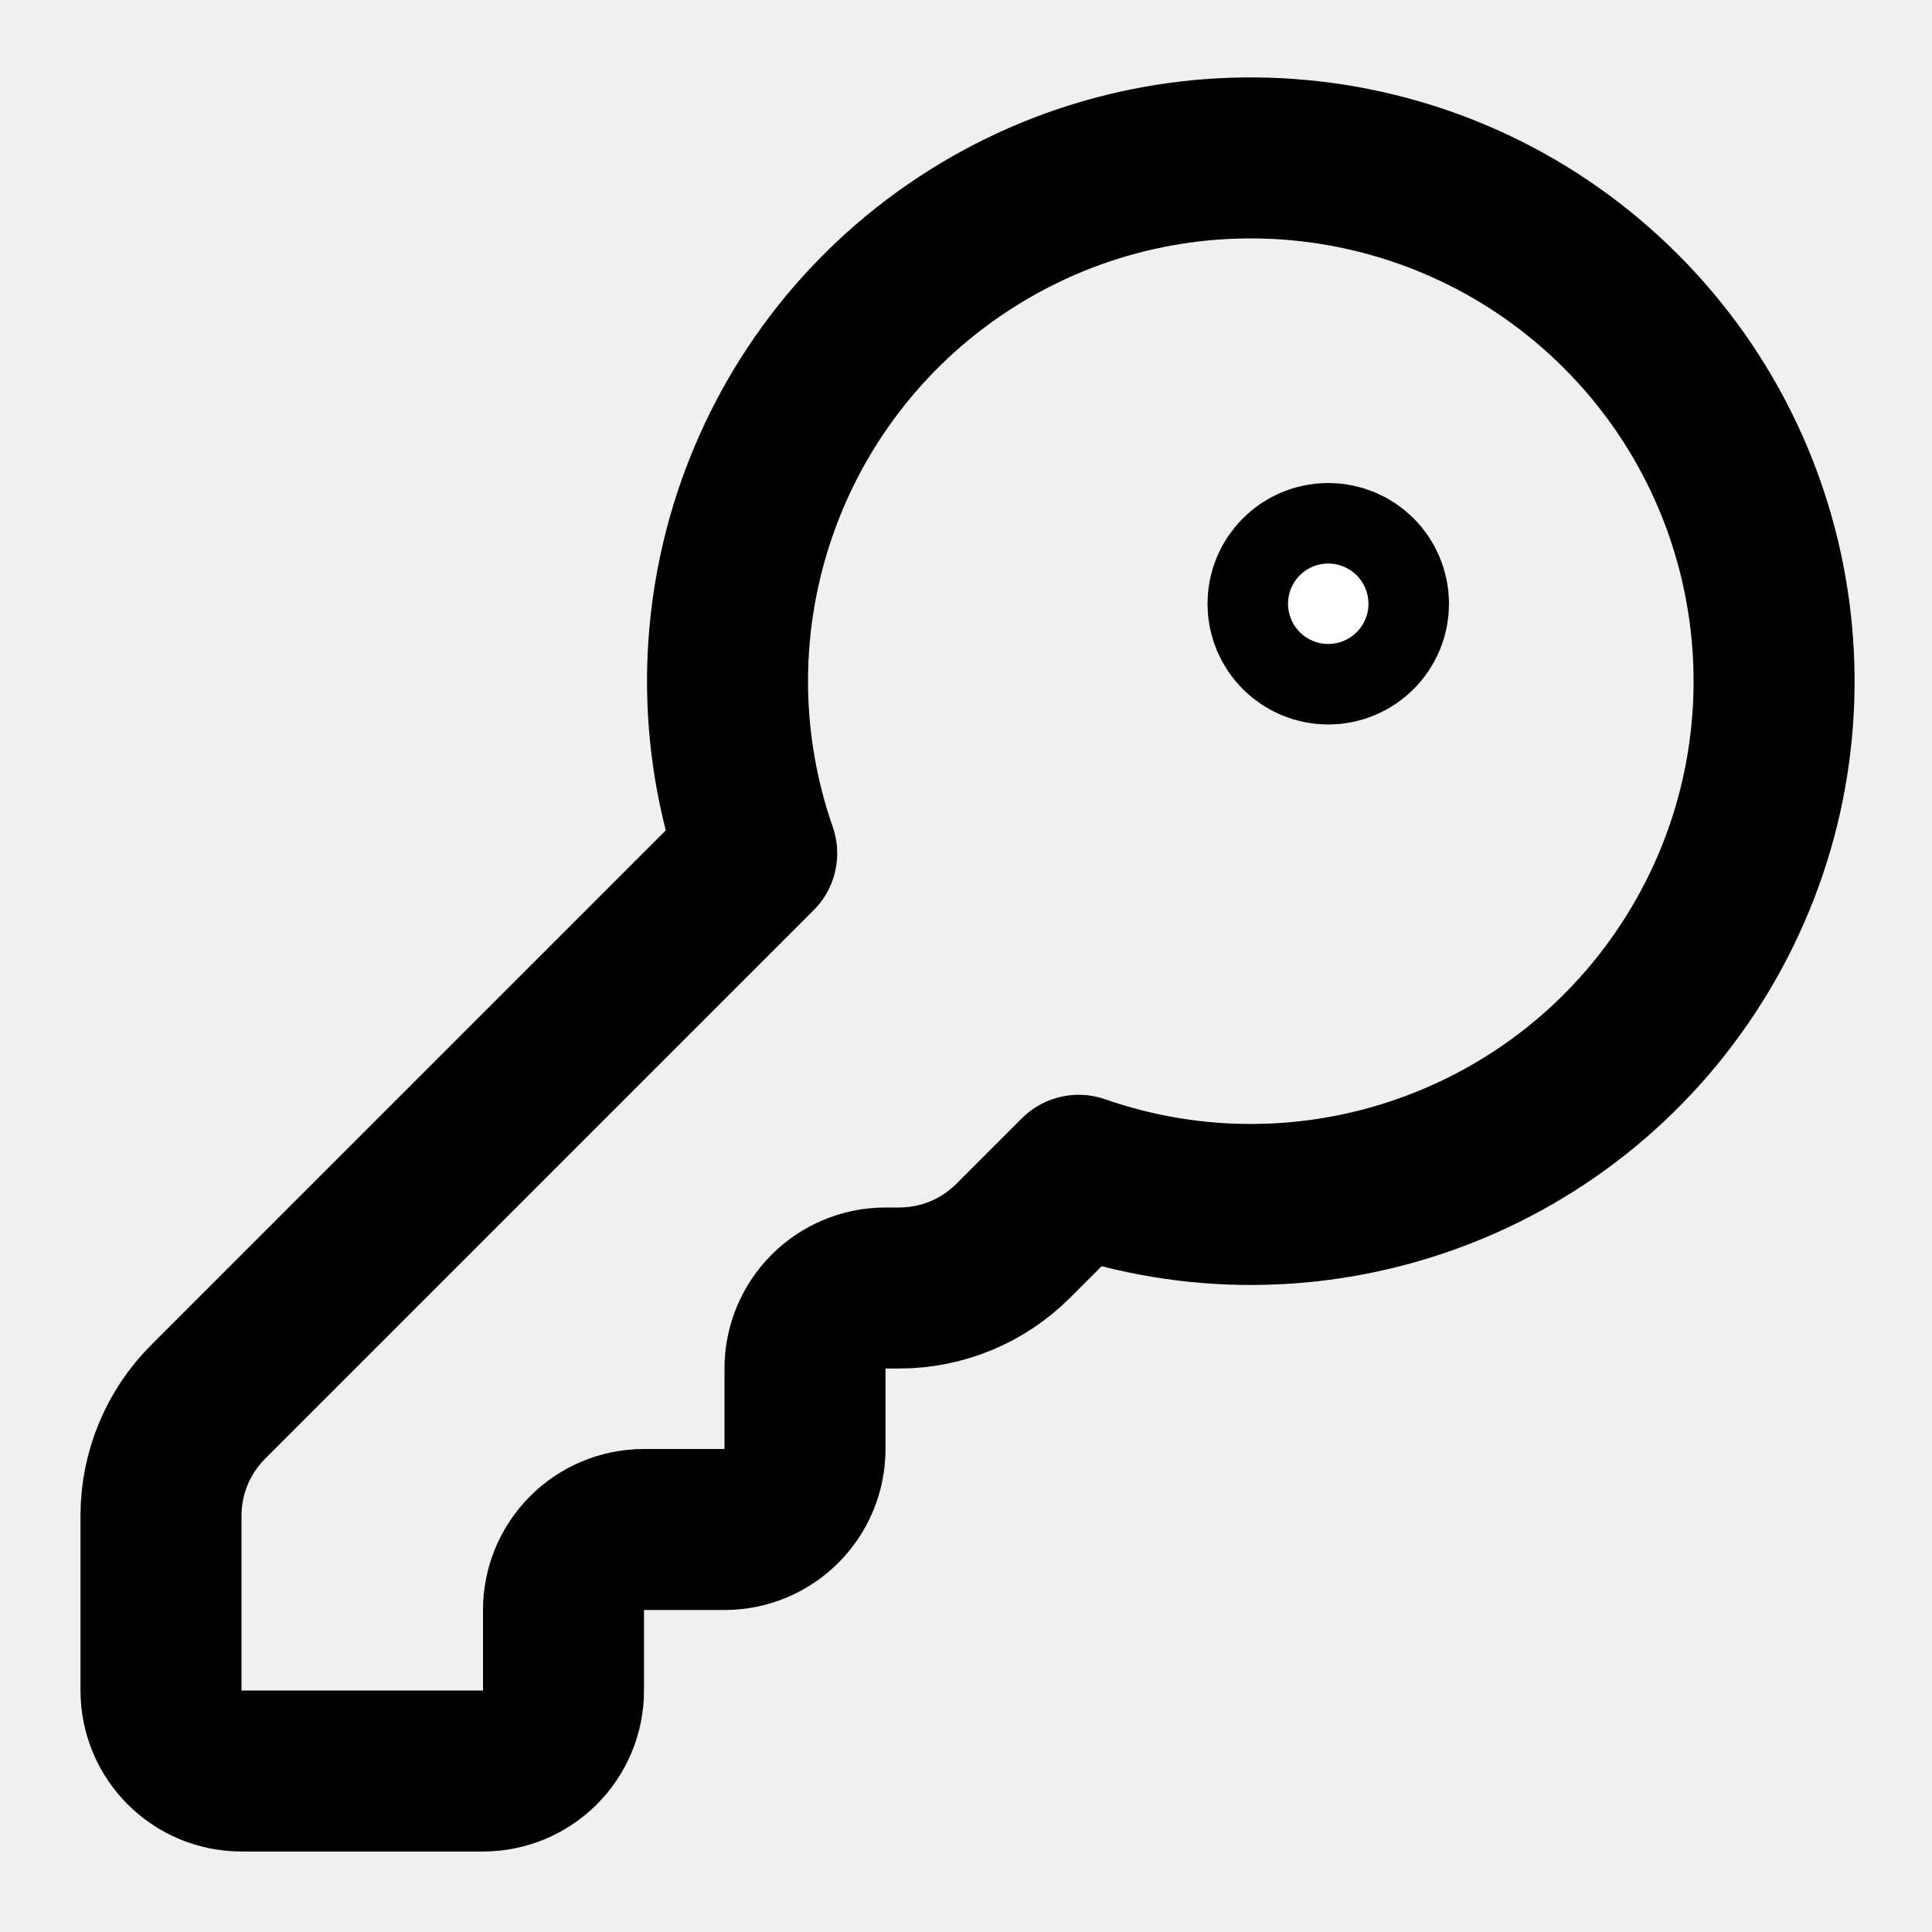
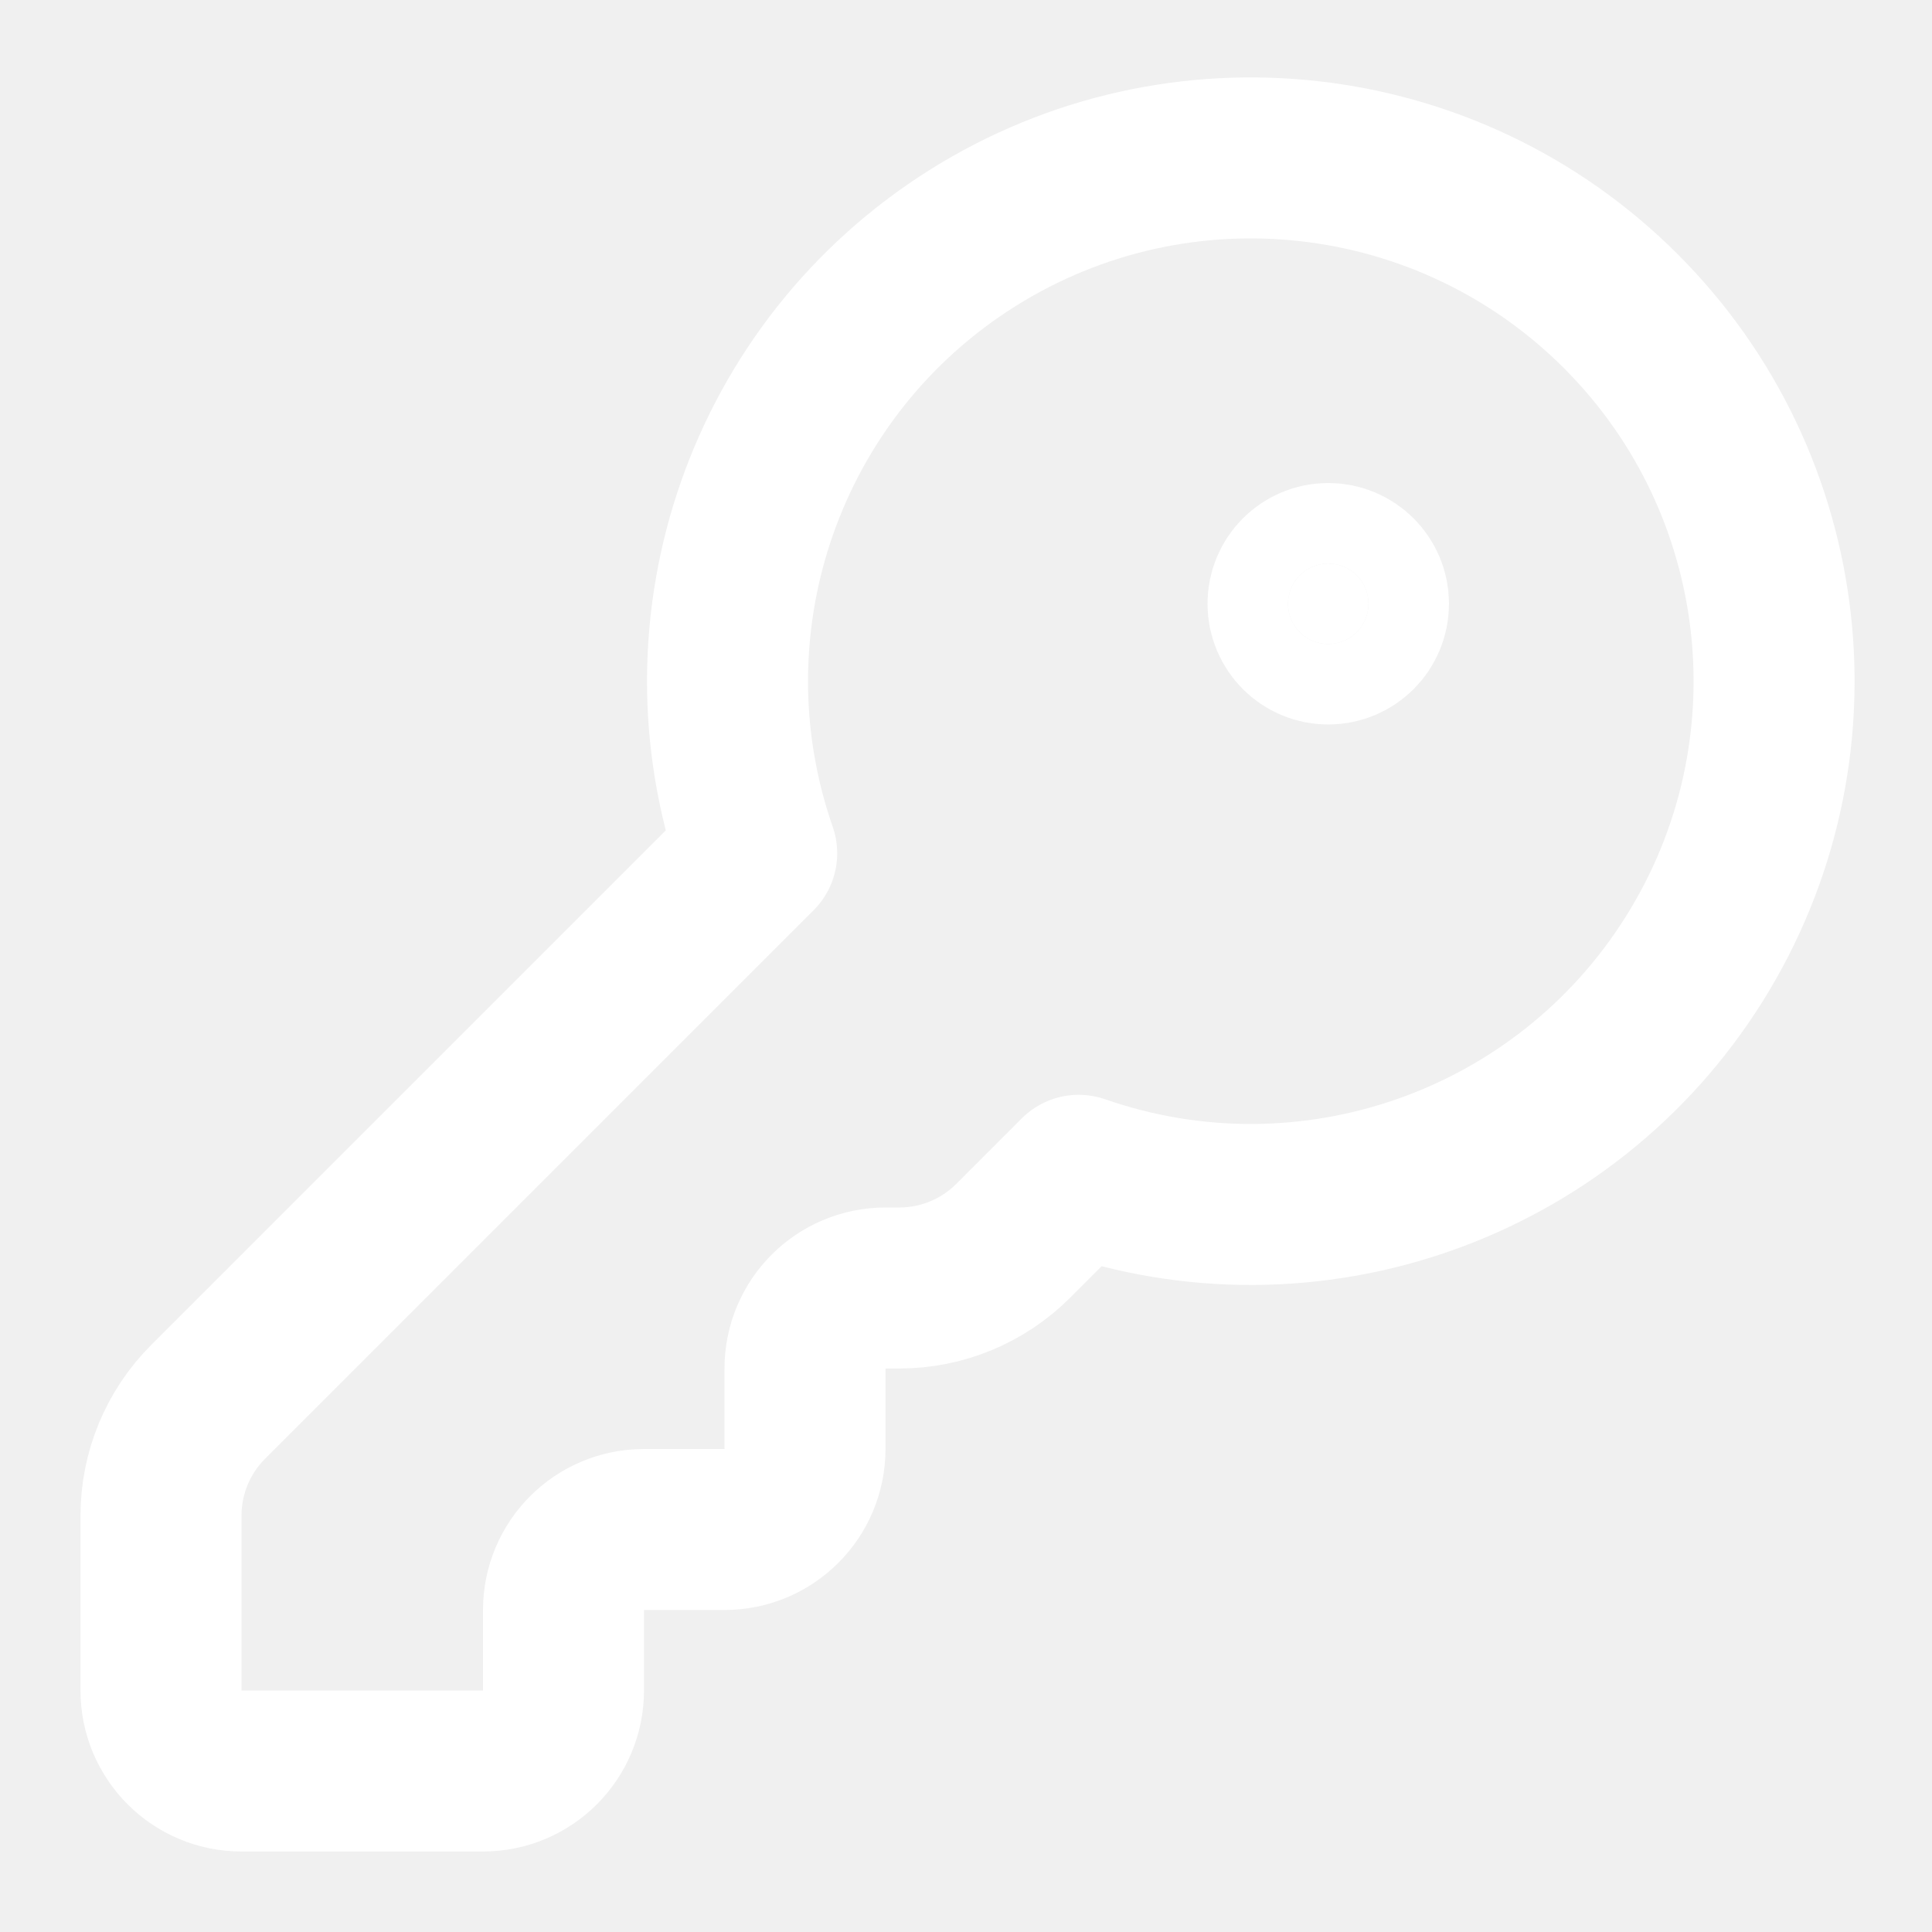
- <svg xmlns="http://www.w3.org/2000/svg" width="24" height="24" viewBox="0 0 24 24" fill="none" stroke="currentColor" stroke-width="2" stroke-linecap="round" stroke-linejoin="round" class="lucide lucide-key-round">
+ <svg xmlns="http://www.w3.org/2000/svg" width="24" height="24" viewBox="0 0 24 24" fill="none" stroke="white" stroke-width="2" stroke-linecap="round" stroke-linejoin="round" class="lucide lucide-key-round">
  <path d="M2.586 17.414A2 2 0 0 0 2 18.828V21a1 1 0 0 0 1 1h3a1 1 0 0 0 1-1v-1a1 1 0 0 1 1-1h1a1 1 0 0 0 1-1v-1a1 1 0 0 1 1-1h.172a2 2 0 0 0 1.414-.586l.814-.814a6.5 6.5 0 1 0-4-4z" />
  <circle cx="16.5" cy="7.5" r=".5" fill="white" />
</svg>
